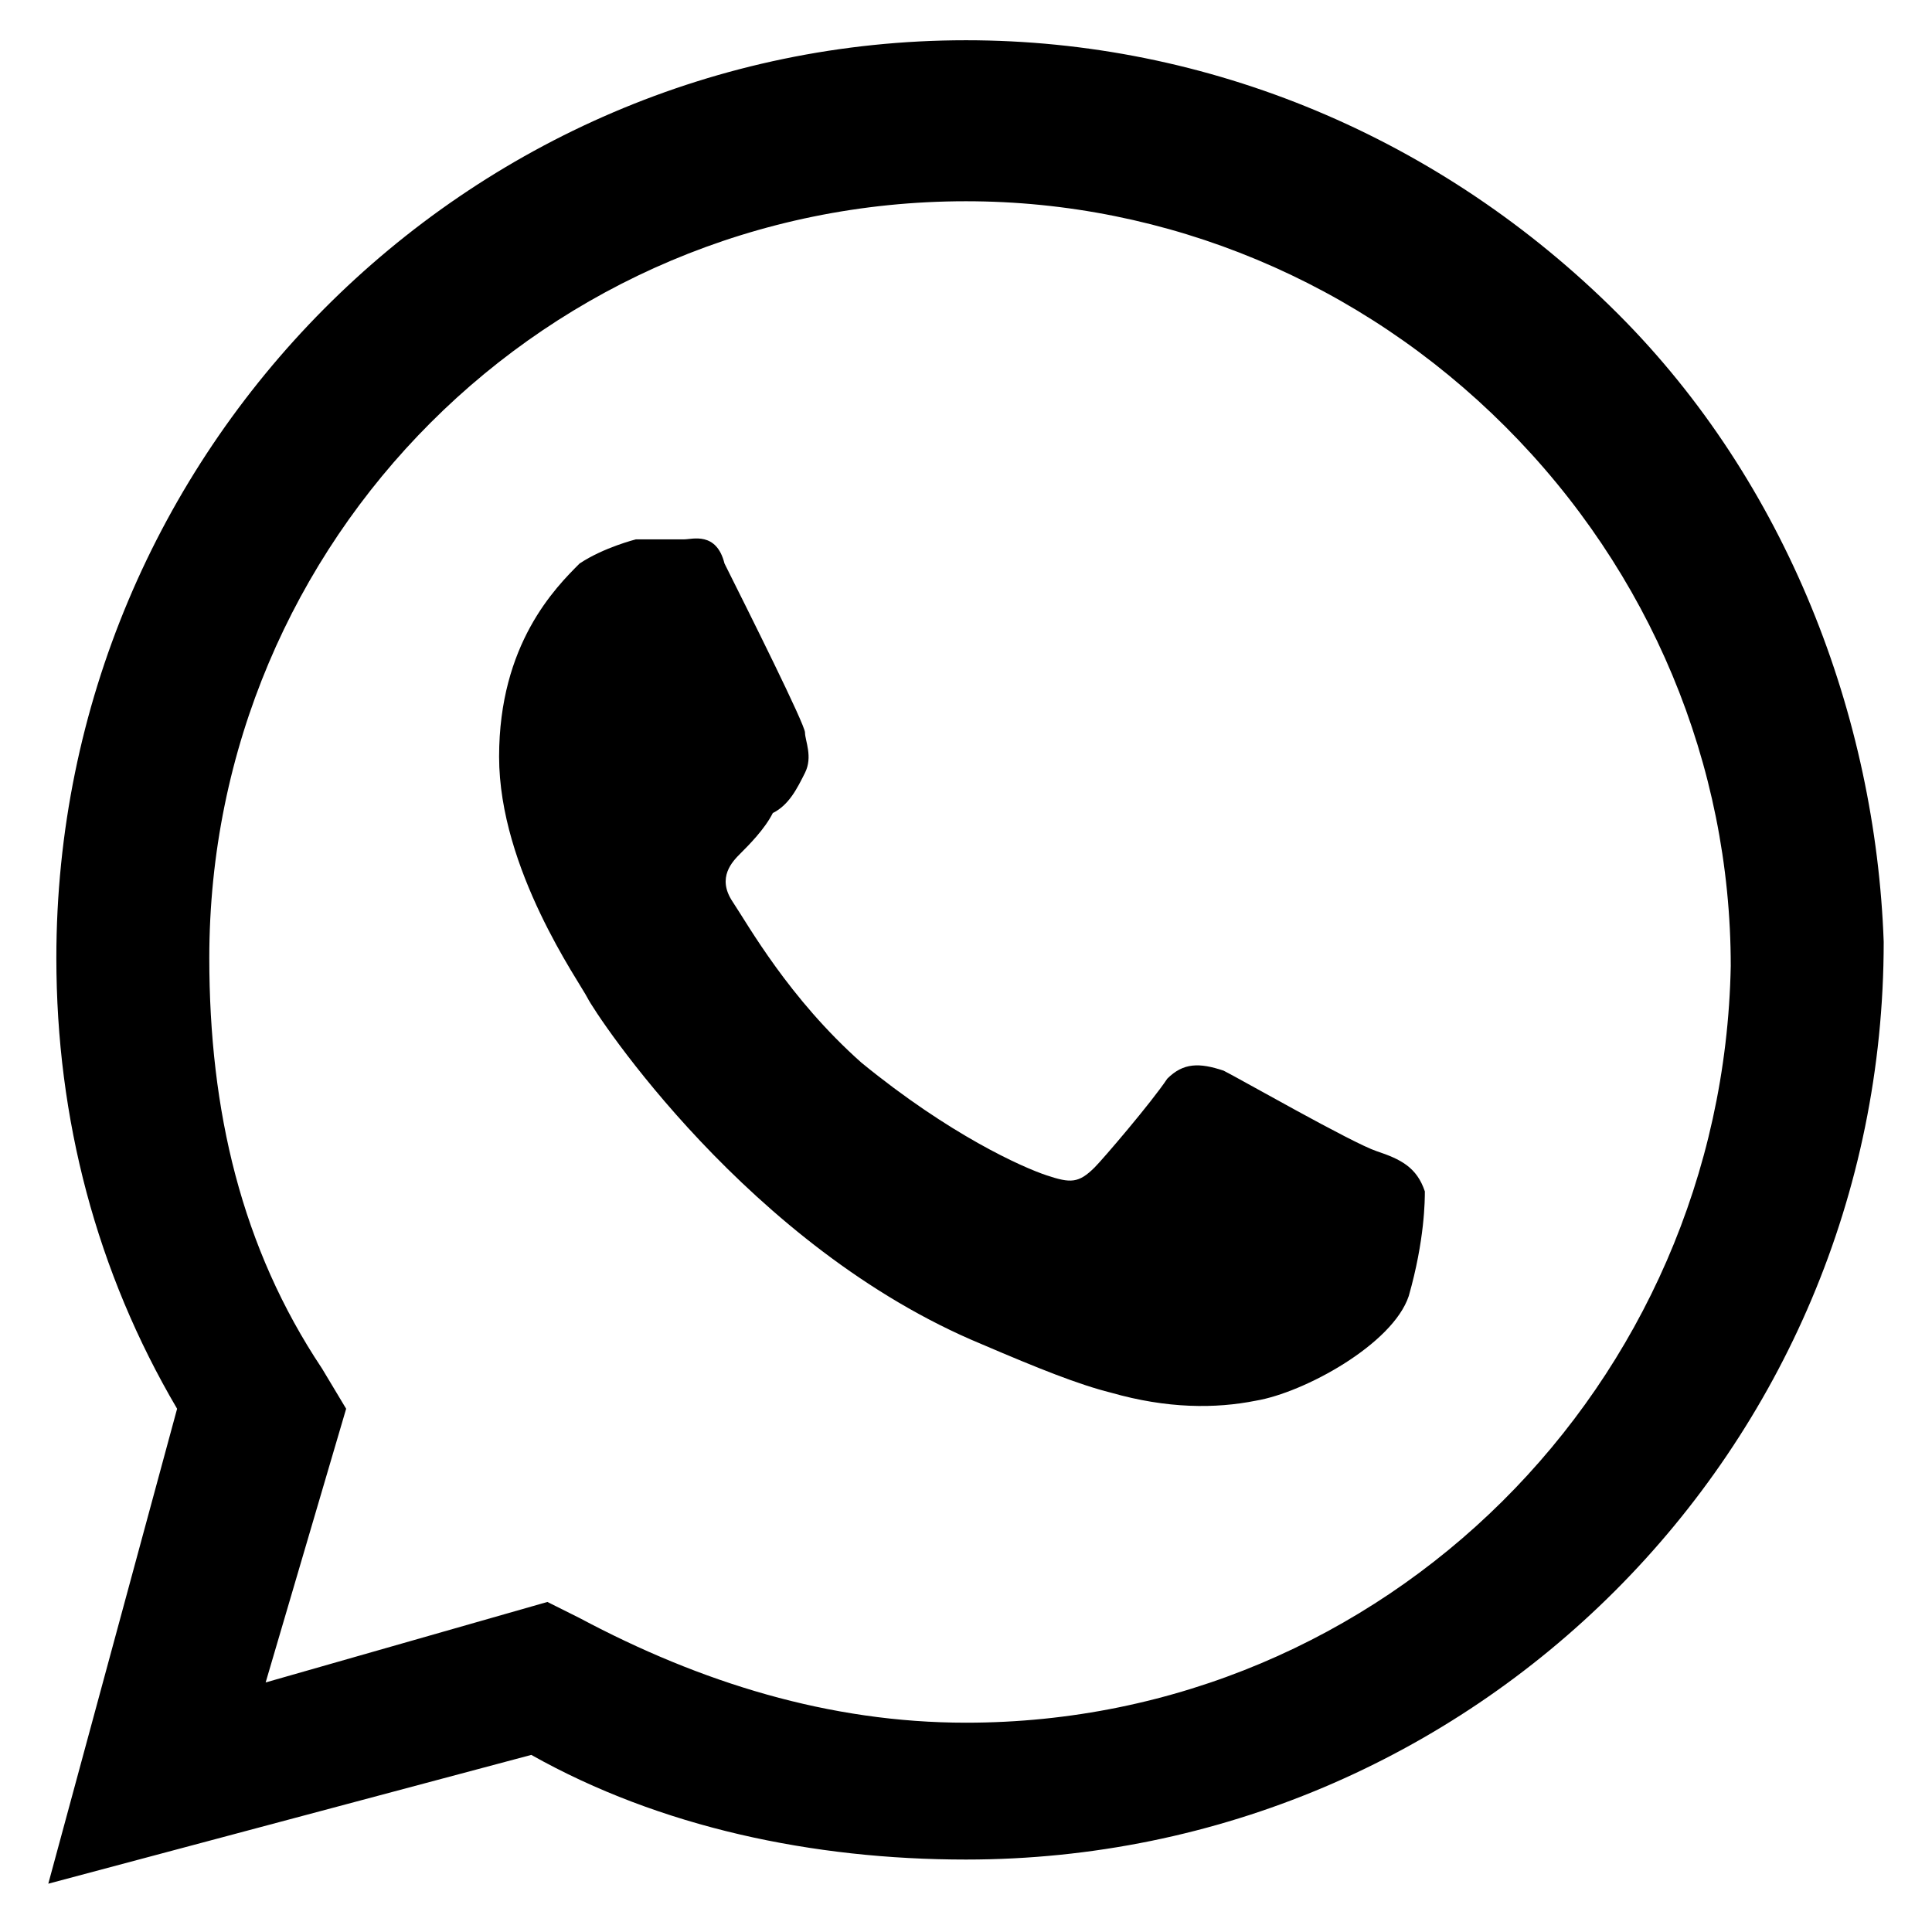
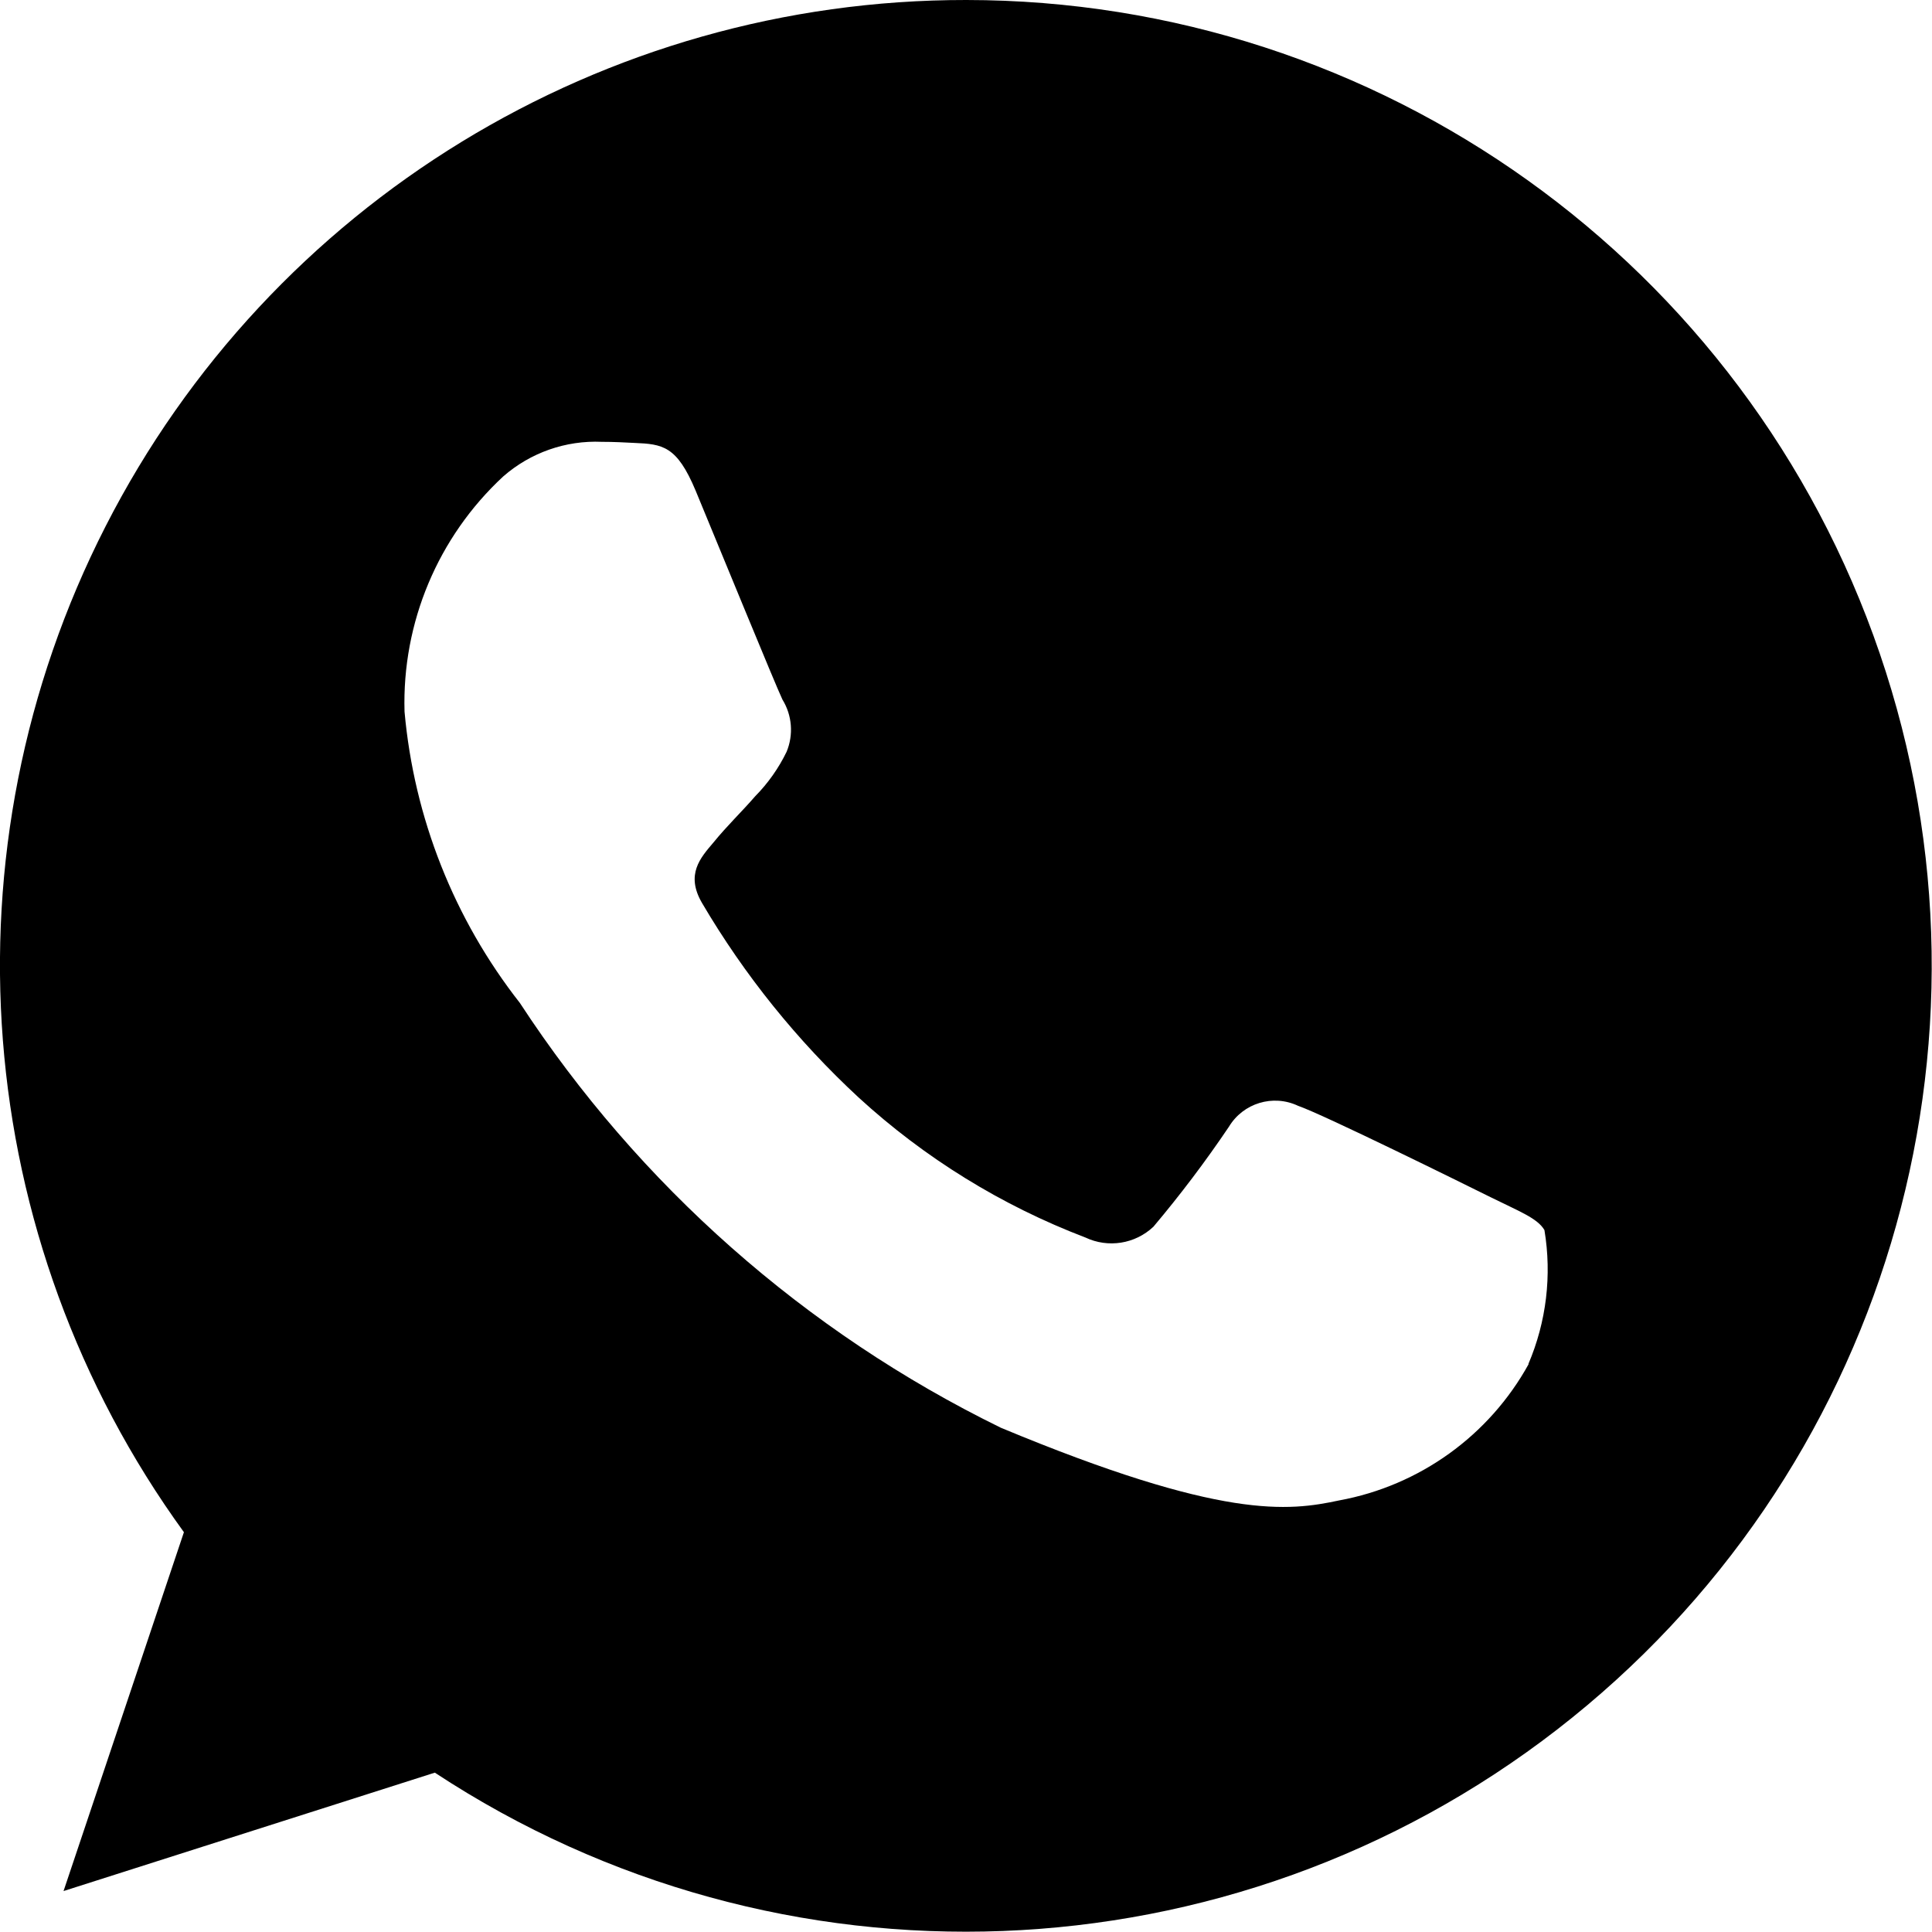
- <svg xmlns="http://www.w3.org/2000/svg" viewBox="0 0 24 24">
-   <path d="M20.1 3.9C17.9 1.7 15 .5 12 .5 5.8.5.7 5.6.7 11.9c0 2 .5 3.9 1.5 5.6L.6 23.4l6-1.6c1.6.9 3.5 1.3 5.4 1.3 6.3 0 11.4-5.1 11.4-11.4-.1-2.8-1.2-5.7-3.3-7.8zM12 21.4c-1.7 0-3.3-.5-4.8-1.3l-.4-.2-3.5 1 1-3.4L4 17c-1-1.5-1.4-3.2-1.4-5.1 0-5.2 4.2-9.4 9.4-9.4 2.5 0 4.9 1 6.7 2.8 1.8 1.8 2.8 4.2 2.8 6.7-.1 5.2-4.3 9.4-9.5 9.4zm5.1-7.1c-.3-.1-1.7-.9-1.9-1-.3-.1-.5-.1-.7.1-.2.3-.8 1-.9 1.1-.2.2-.3.2-.6.1s-1.2-.5-2.3-1.4c-.9-.8-1.4-1.7-1.6-2-.2-.3 0-.5.1-.6s.3-.3.4-.5c.2-.1.3-.3.4-.5.1-.2 0-.4 0-.5C10 9 9.3 7.6 9 7c-.1-.4-.4-.3-.5-.3h-.6s-.4.1-.7.3c-.3.3-1 1-1 2.4s1 2.8 1.1 3c.1.2 2 3.1 4.9 4.3.7.3 1.2.5 1.6.6.7.2 1.3.2 1.8.1.6-.1 1.7-.7 1.9-1.3.2-.7.2-1.2.2-1.3-.1-.3-.3-.4-.6-.5z" />
+ <svg xmlns="http://www.w3.org/2000/svg" id="whatsapp" width="19.581" height="19.581" viewBox="0 0 19.581 19.581">
+   <path d="M9.793 0a9.784 9.784 0 0 0-7.929 15.529l-1.22 3.637 3.763-1.2A9.789 9.789 0 1 0 9.793 0zm5.7 13.825a2.763 2.763 0 0 1-1.921 1.382c-.512.109-1.18.2-3.429-.737a12.265 12.265 0 0 1-4.874-4.305A5.592 5.592 0 0 1 4.1 7.212a3.126 3.126 0 0 1 1-2.383 1.422 1.422 0 0 1 1-.351c.121 0 .23.006.328.011.288.012.432.029.622.483.236.569.811 1.974.88 2.118a.583.583 0 0 1 .042.53 1.692 1.692 0 0 1-.317.449c-.144.166-.281.294-.426.472-.132.155-.281.322-.115.609a8.69 8.69 0 0 0 1.589 1.974A7.2 7.2 0 0 0 11 12.542a.619.619 0 0 0 .69-.109 11.846 11.846 0 0 0 .765-1.013.546.546 0 0 1 .7-.213c.264.092 1.663.783 1.951.926s.477.213.547.334a2.438 2.438 0 0 1-.163 1.358z" />
</svg>
